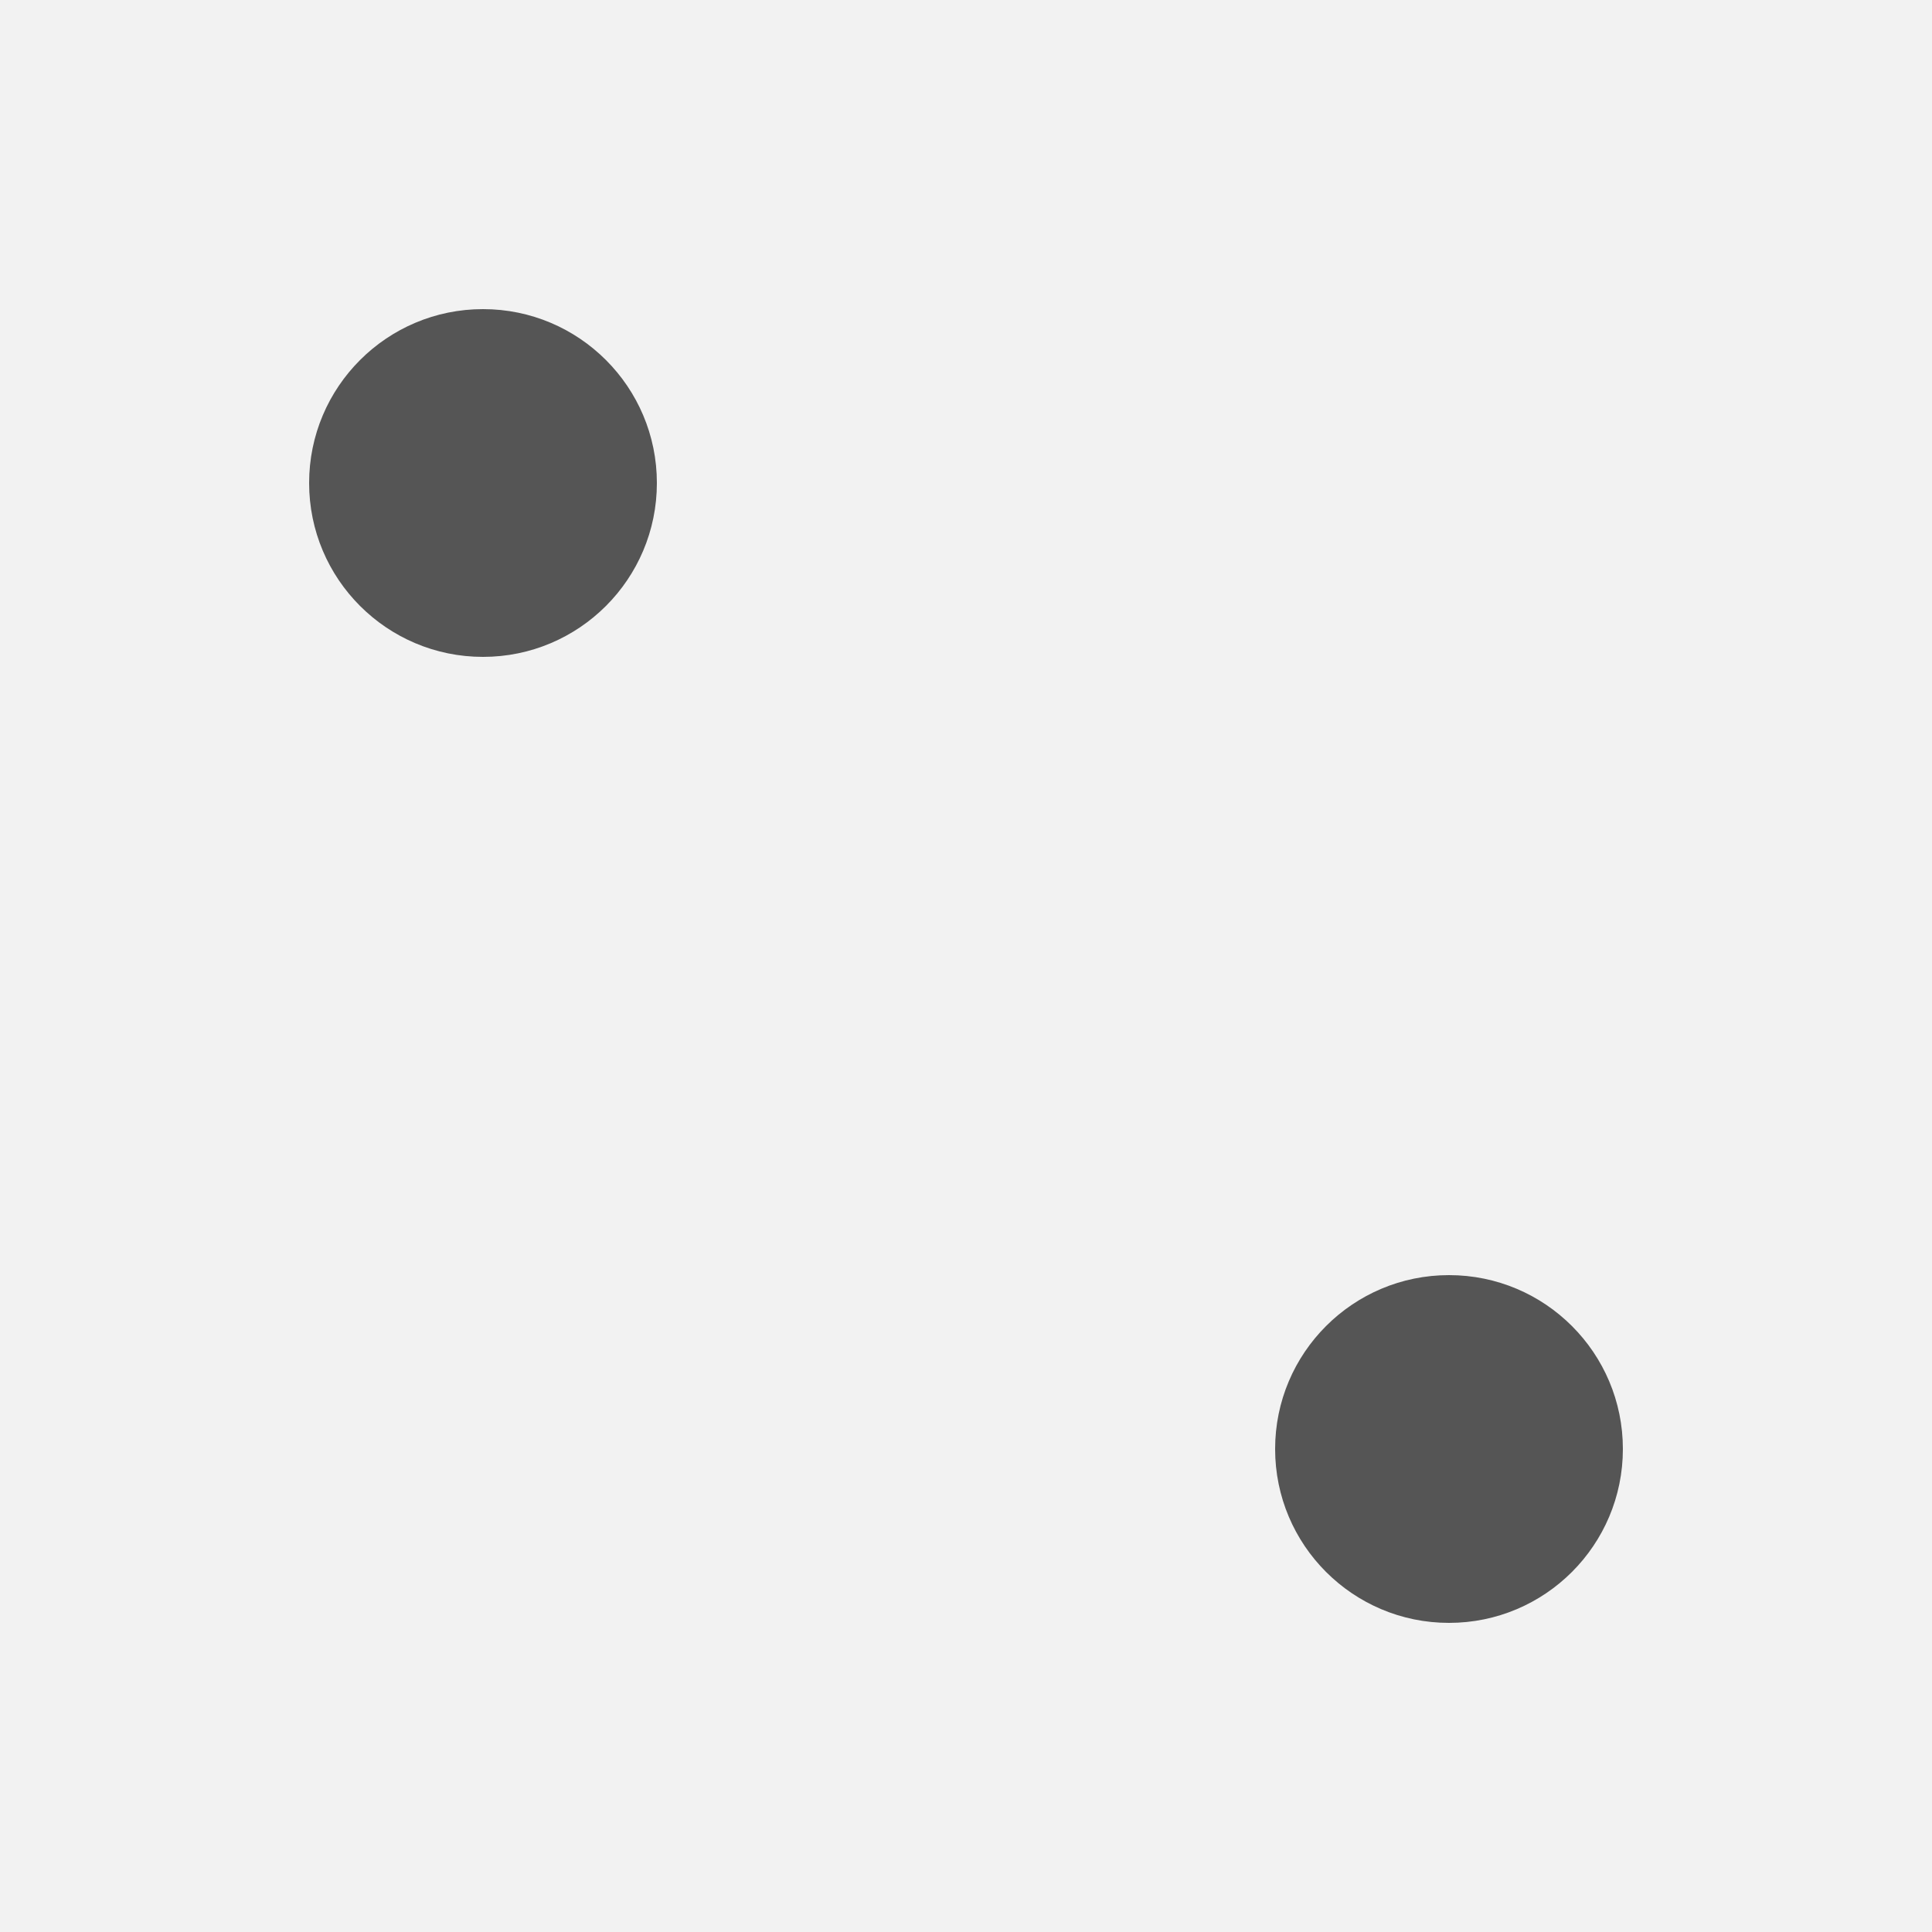
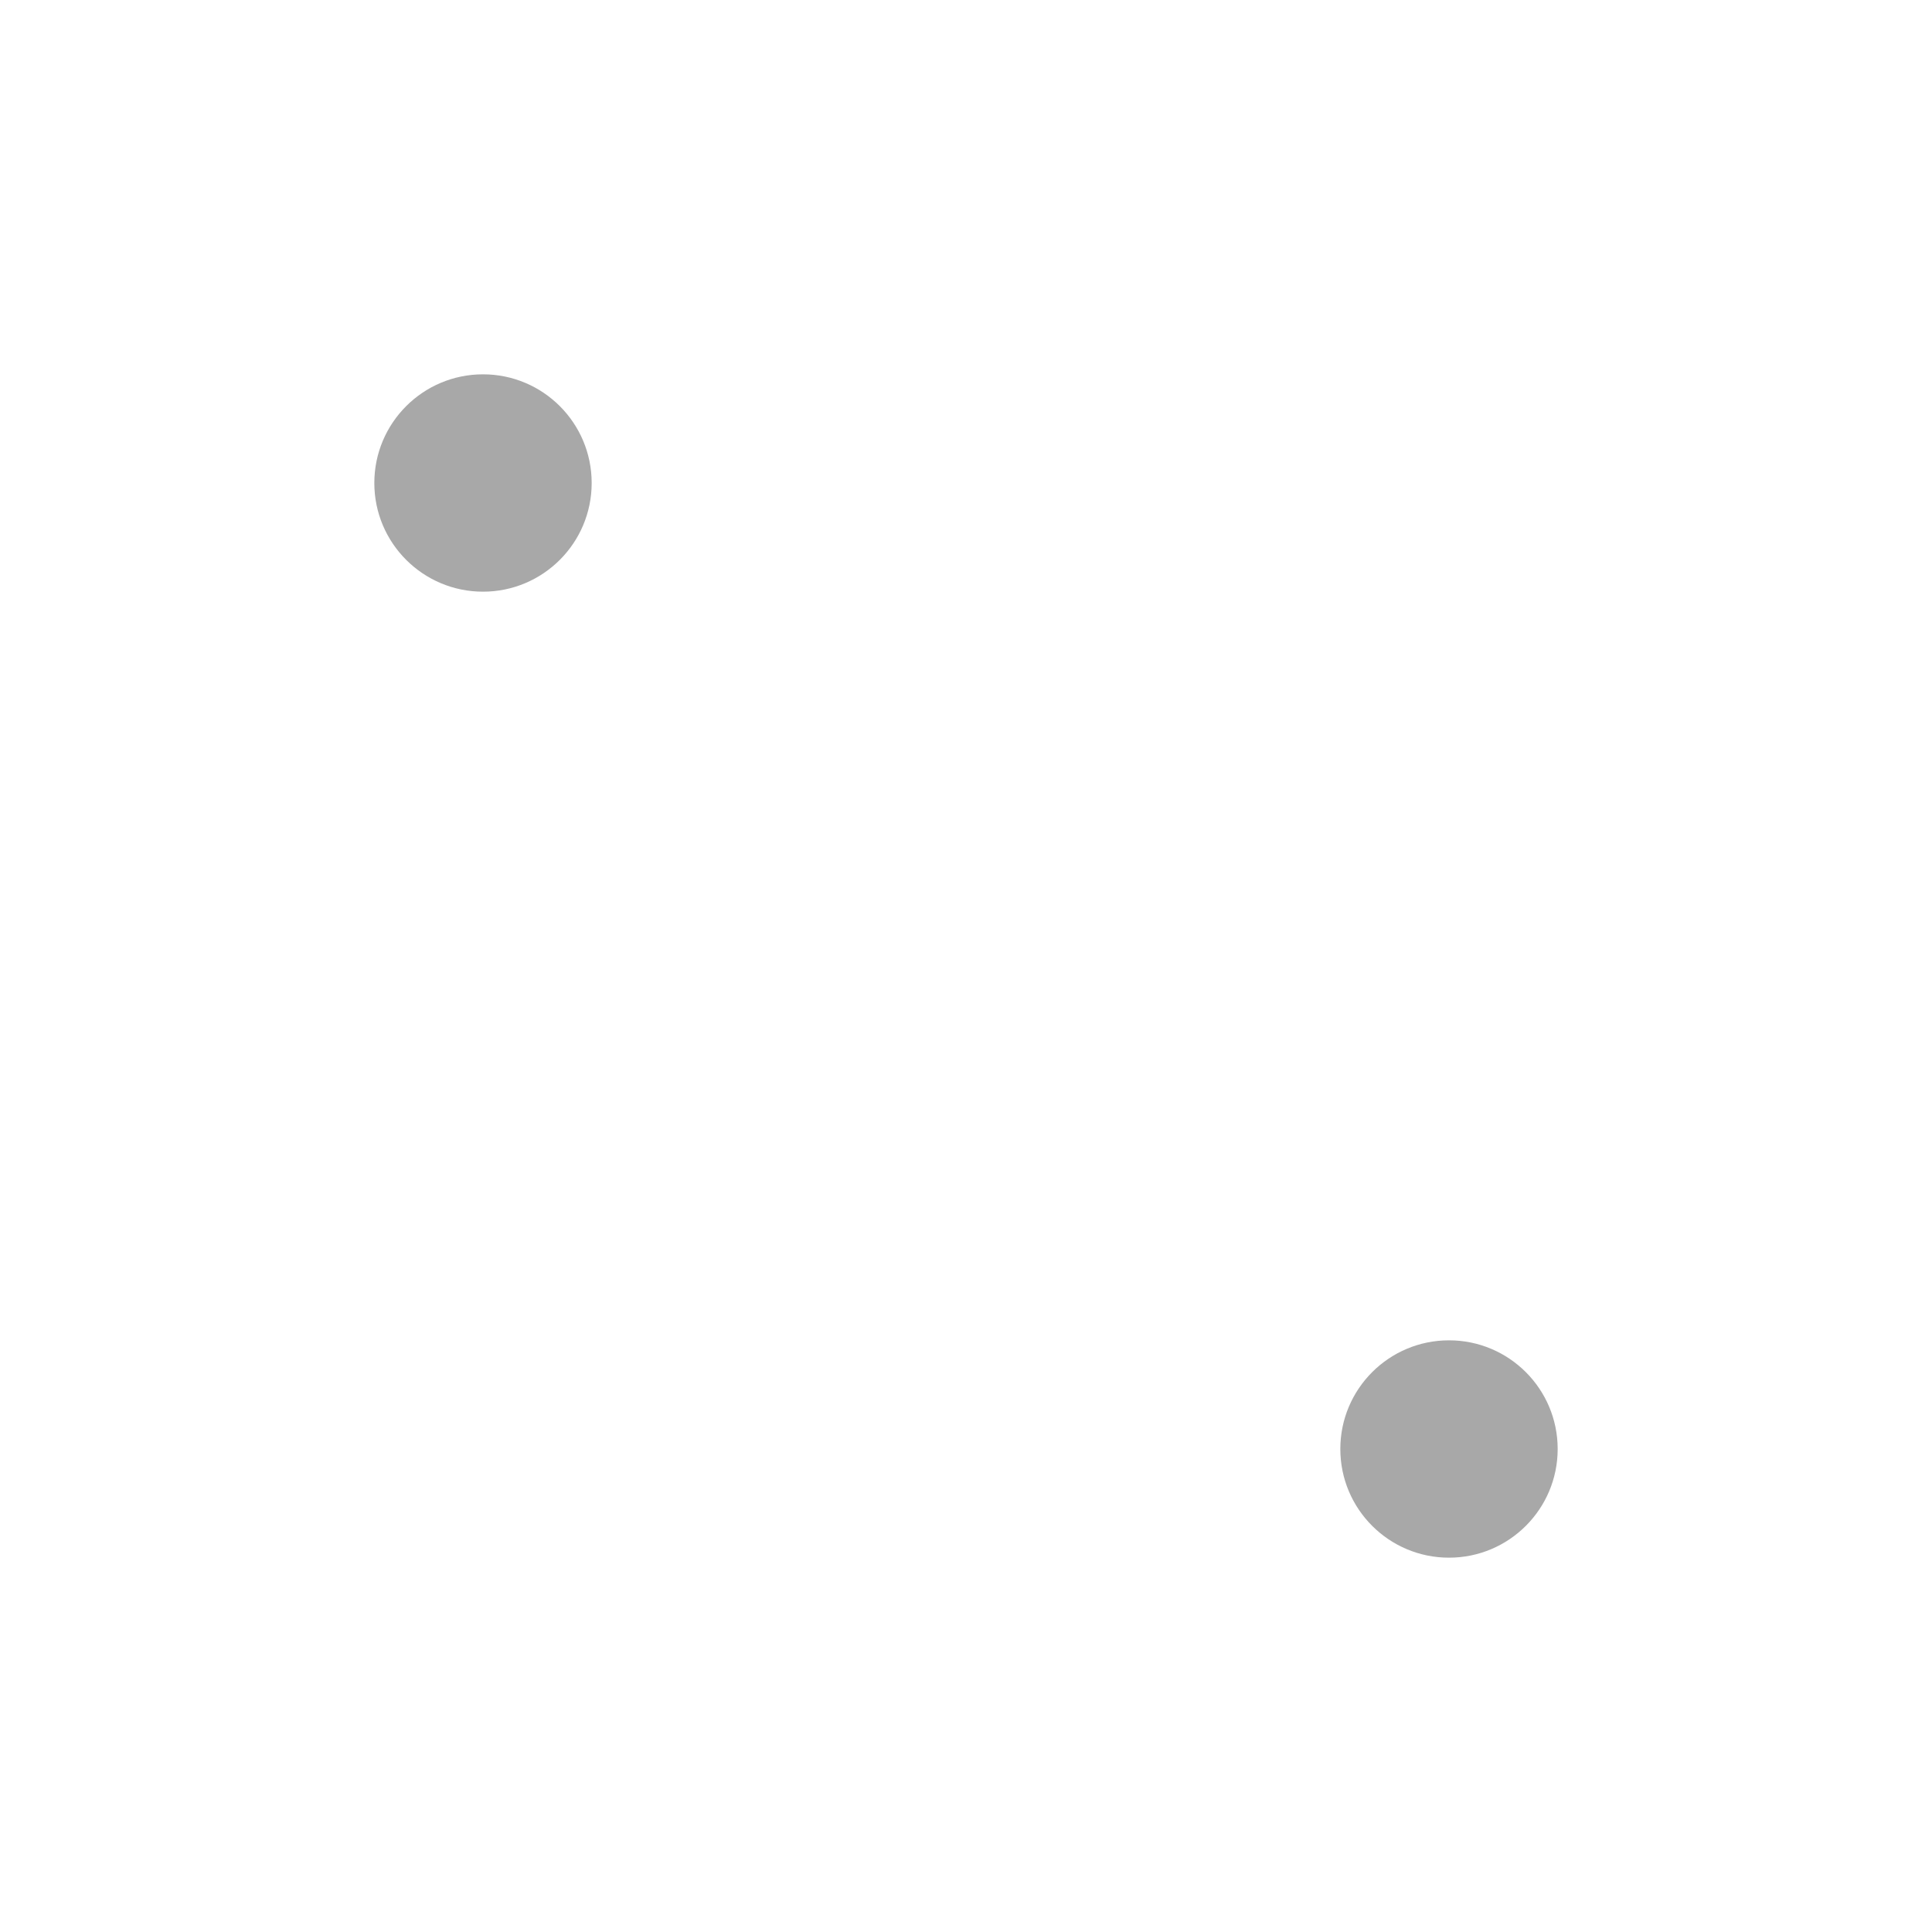
- <svg xmlns="http://www.w3.org/2000/svg" width="10" height="10" viewBox="0 0 10 10">
-   <rect width="10" height="10" fill="#f2f2f2" />
-   <circle cx="2.5" cy="2.5" r="0.9" fill="#555555" />
-   <circle cx="7.5" cy="7.5" r="0.9" fill="#555555" />
+ <svg xmlns="http://www.w3.org/2000/svg" width="8" height="8" viewBox="0 0 16 16">
+   <g fill="#404040" fill-opacity="0.45">
+     <circle cx="4" cy="4" r="0.9" />
+     <circle cx="12" cy="12" r="0.9" />
+   </g>
</svg>
